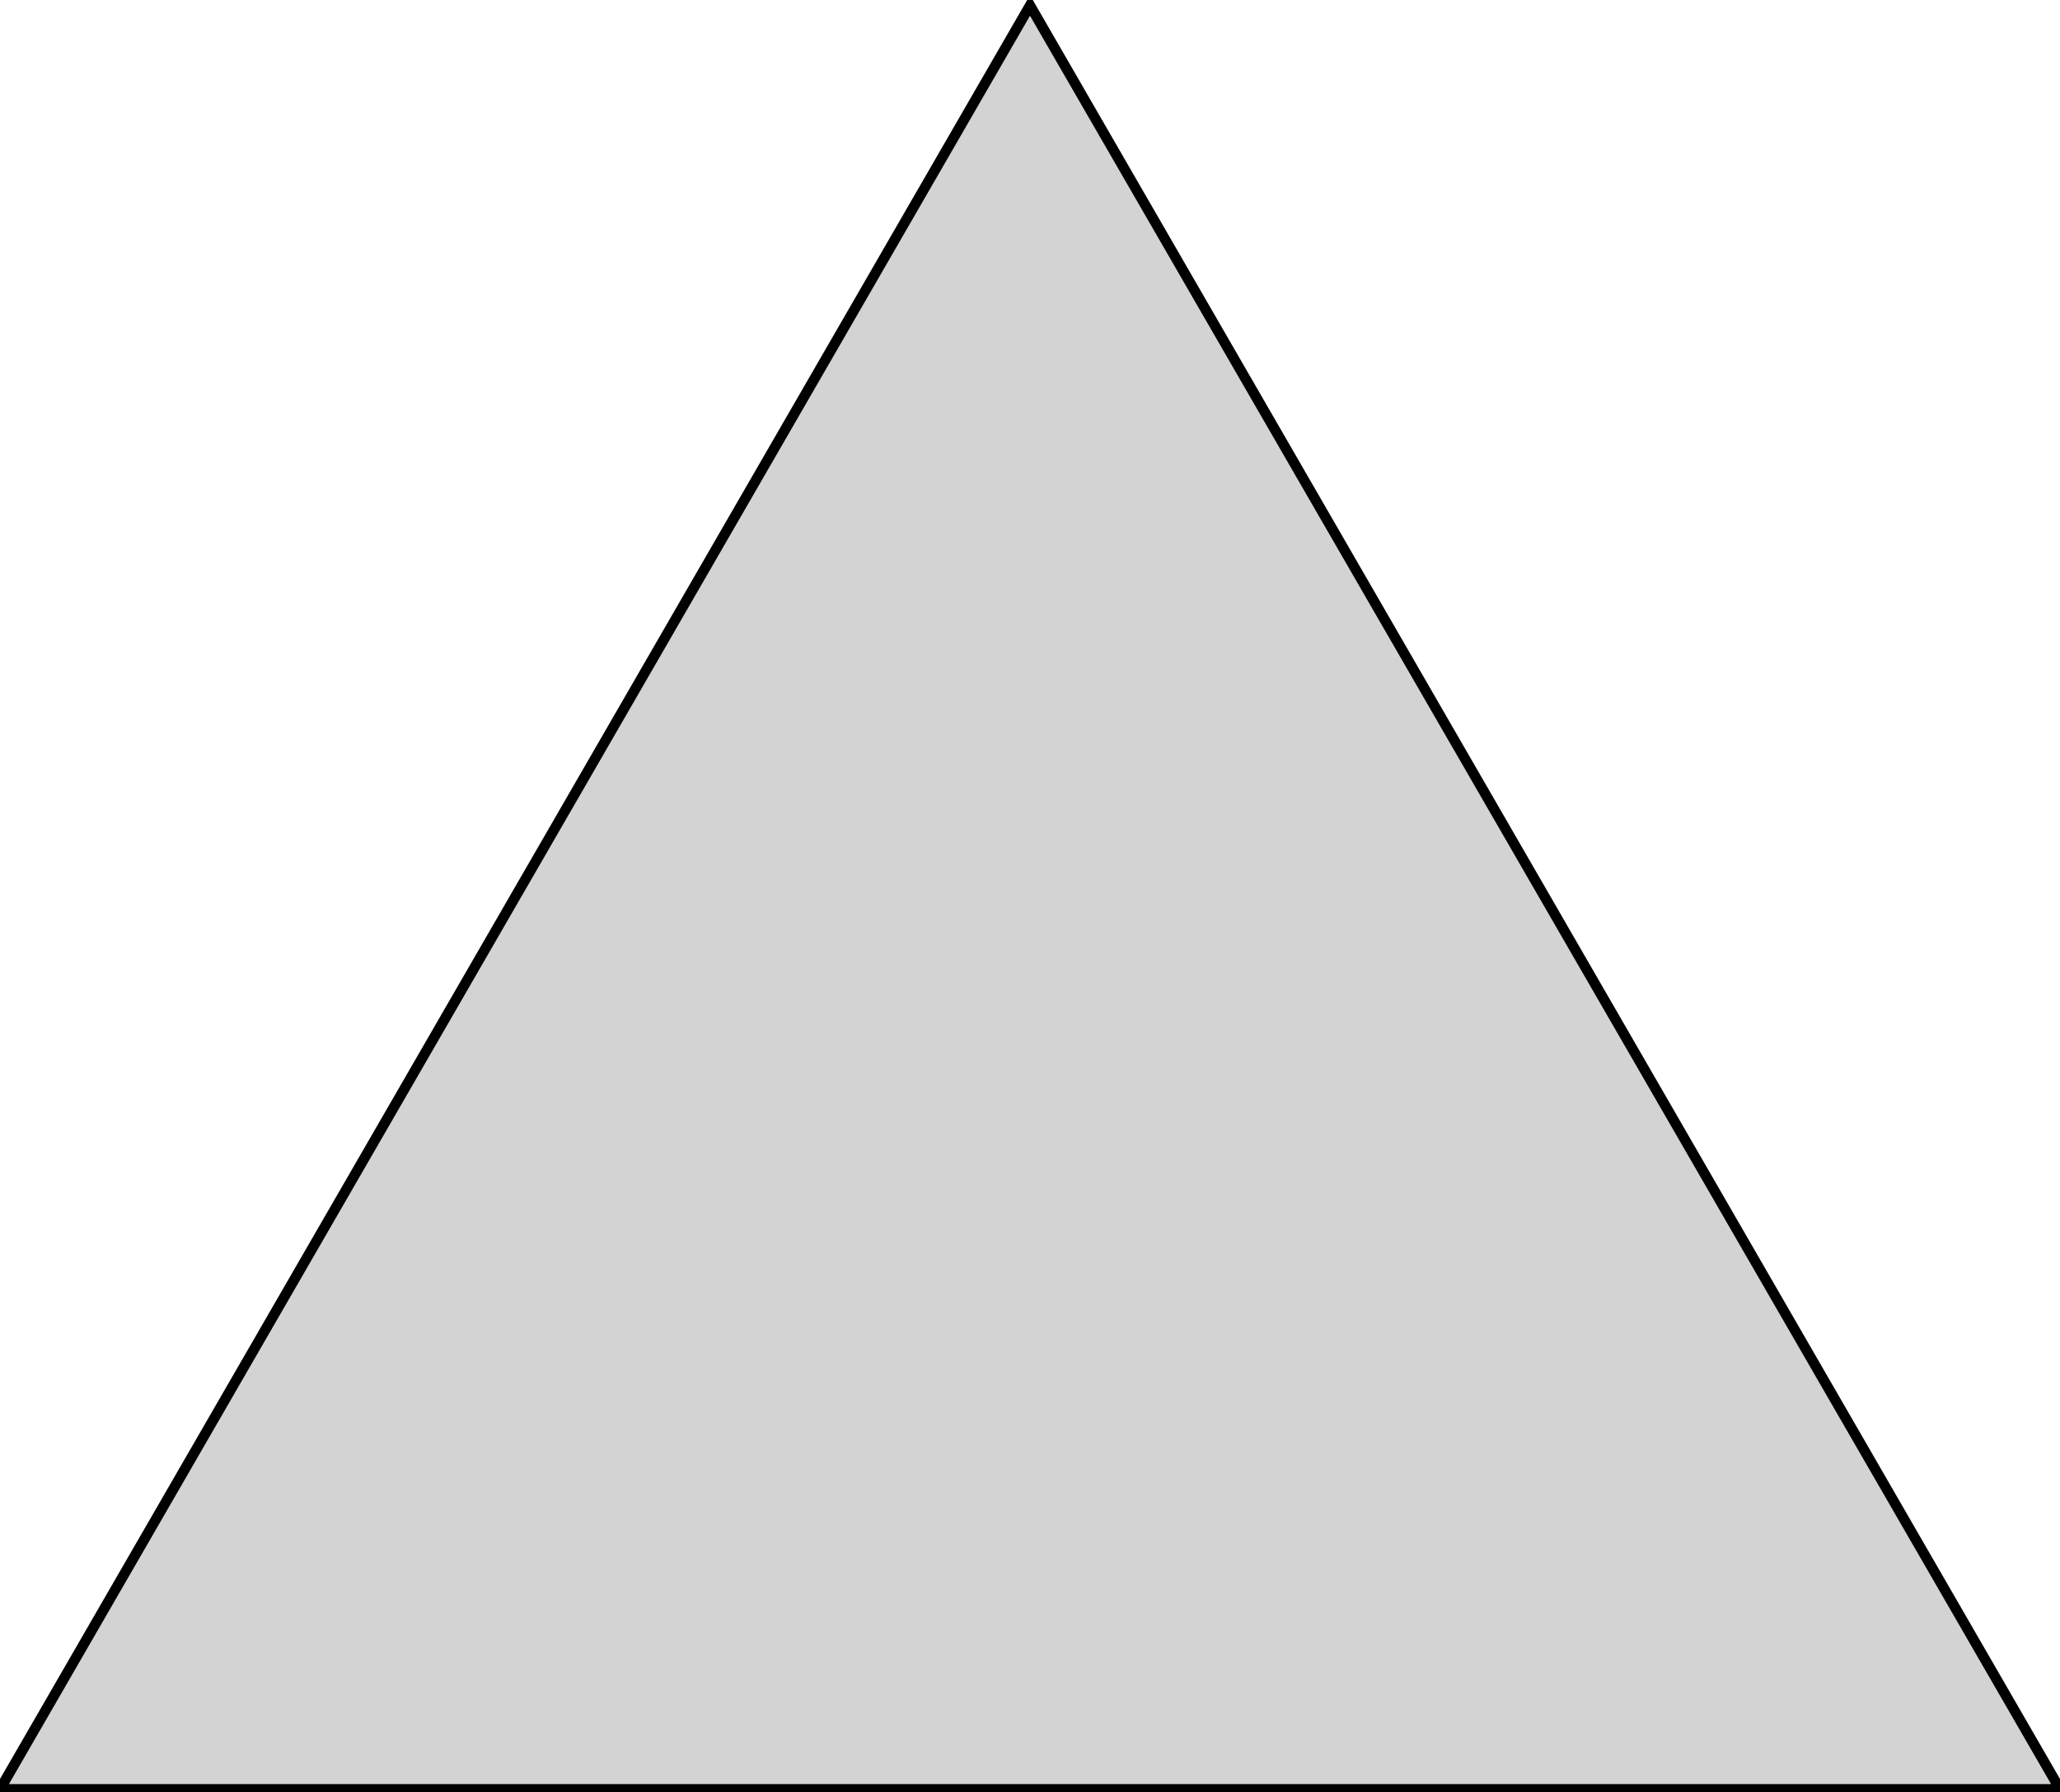
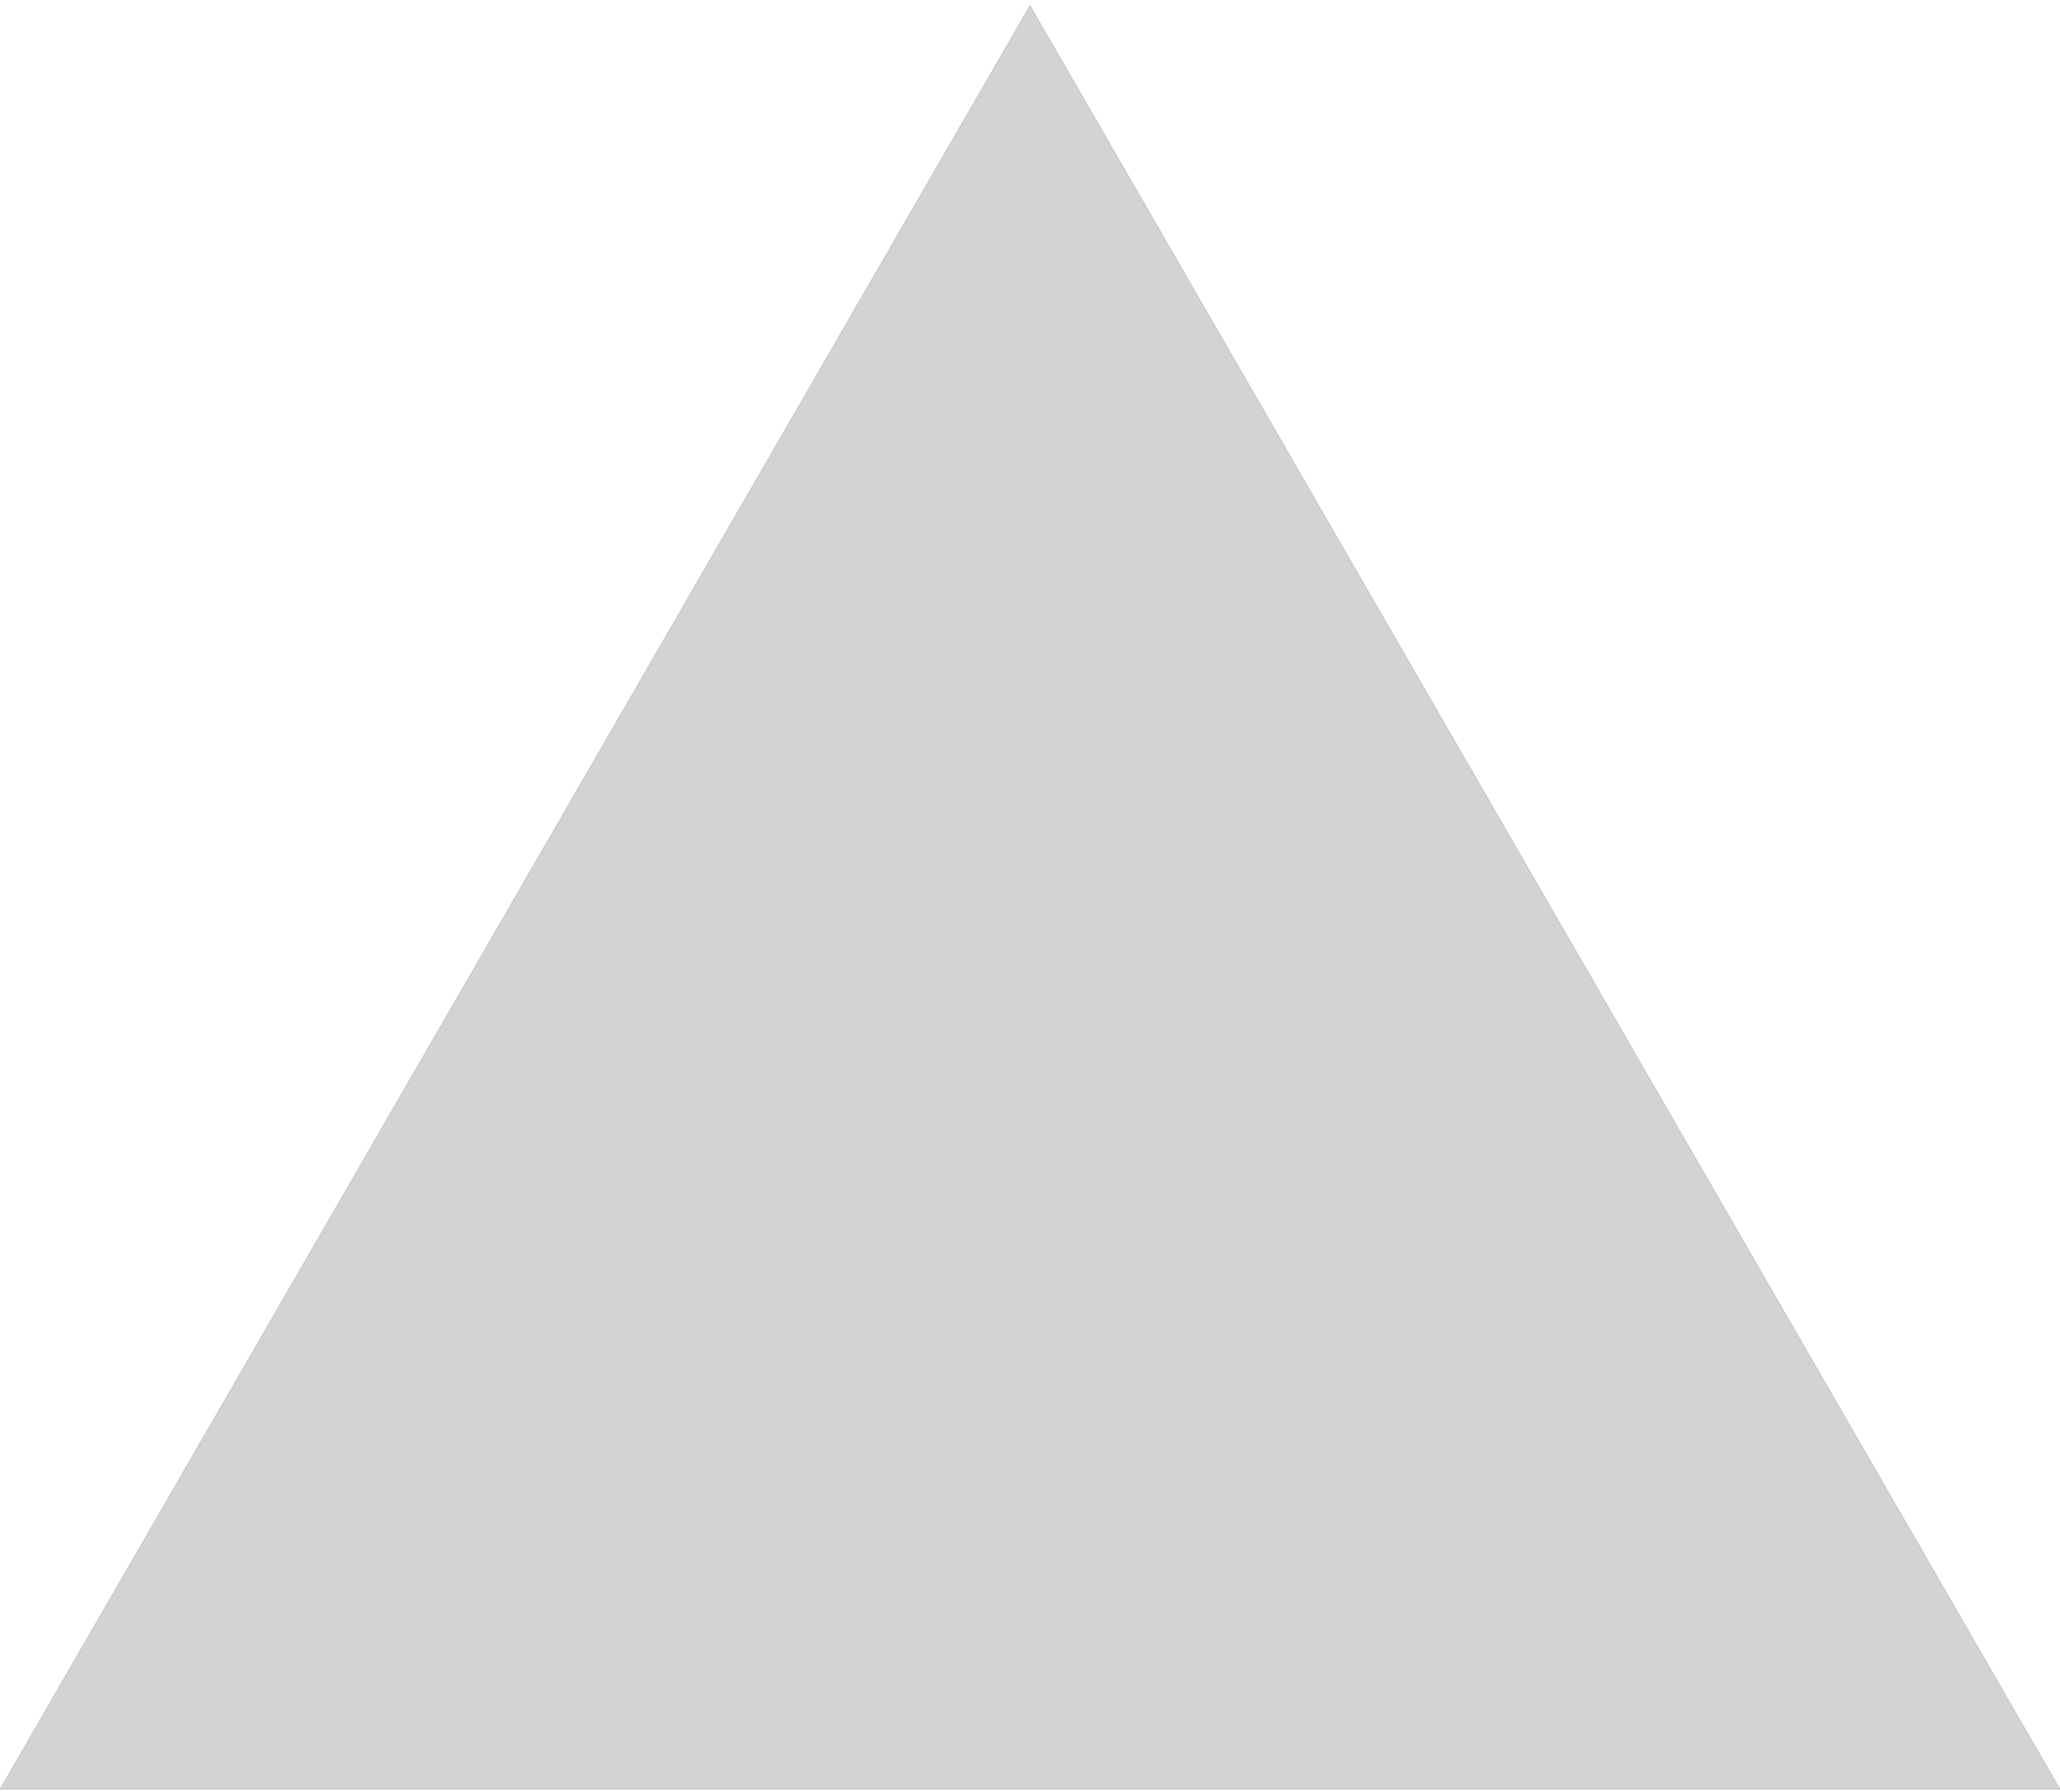
<svg xmlns="http://www.w3.org/2000/svg" width="100mm" height="87mm" viewBox="-50 -58 100 87" version="1.1">
-   <path d=" M 0,-57.735 L -50,28.867 L 50,28.867 z " stroke="black" fill="lightgray" stroke-width="0.5" />
+   <path d=" M 0,-57.735 L -50,28.867 L 50,28.867 z " stroke="black" fill="lightgray" stroke-width=".005" />
</svg>
